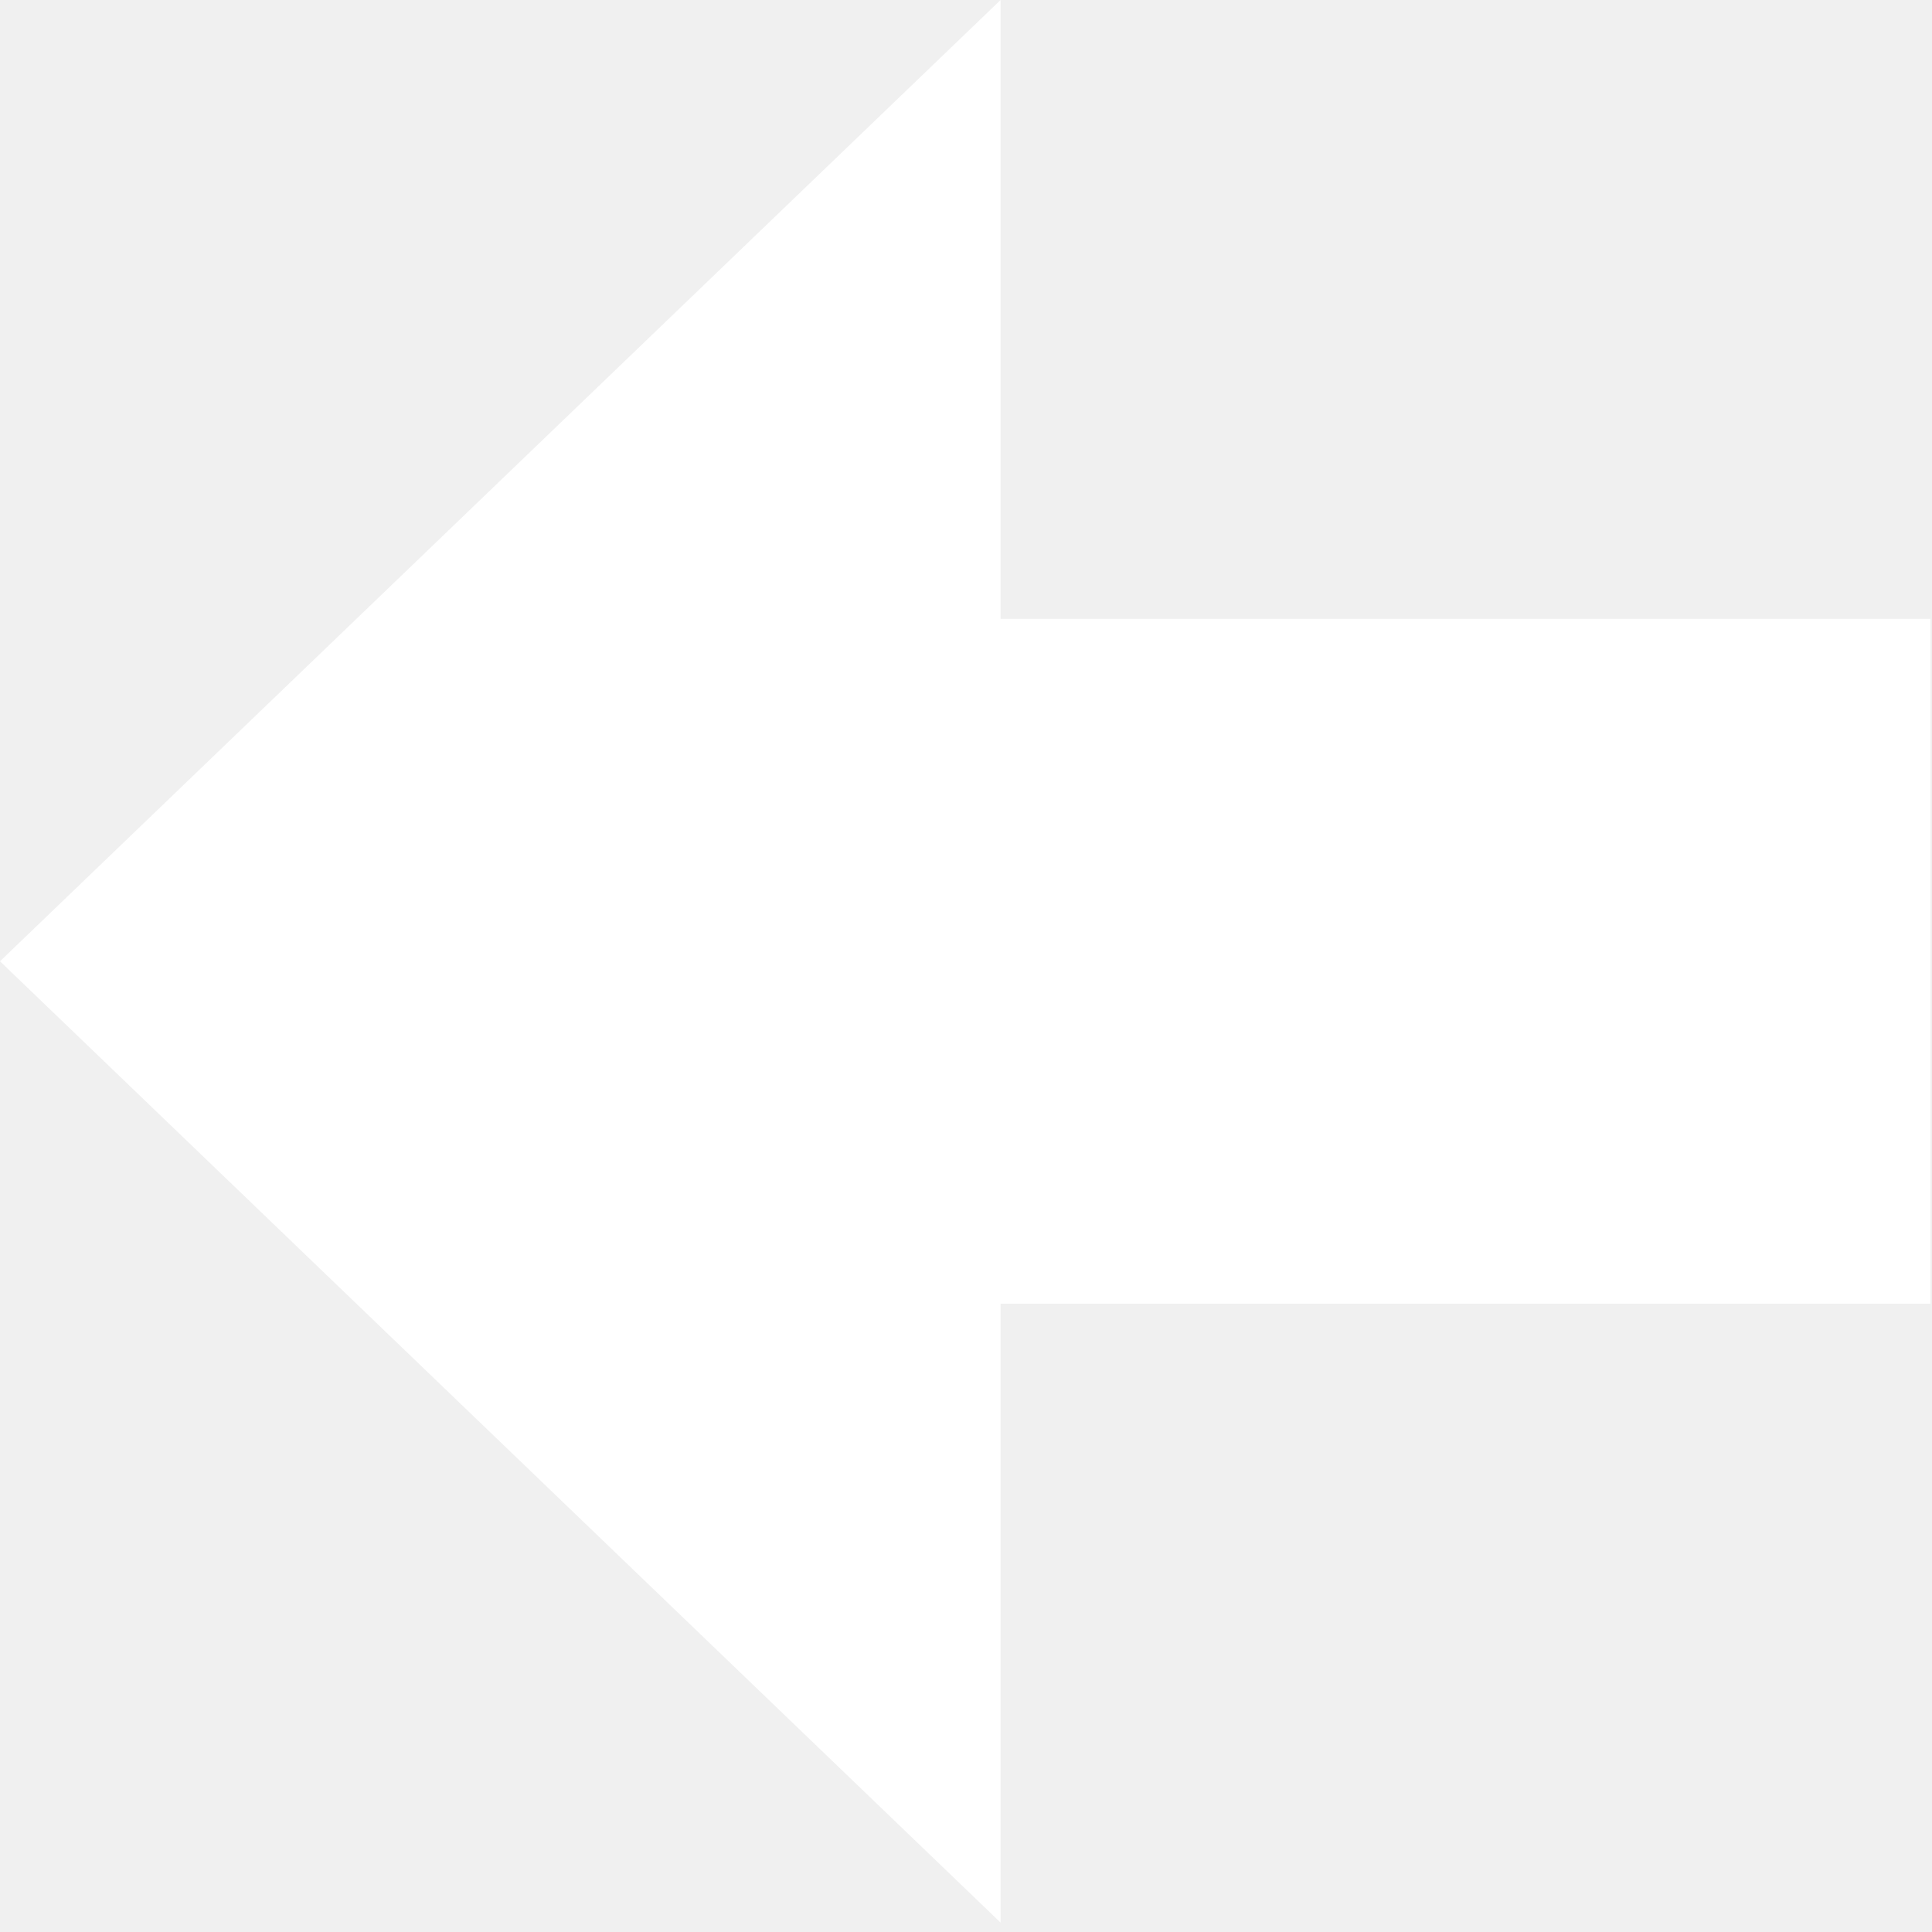
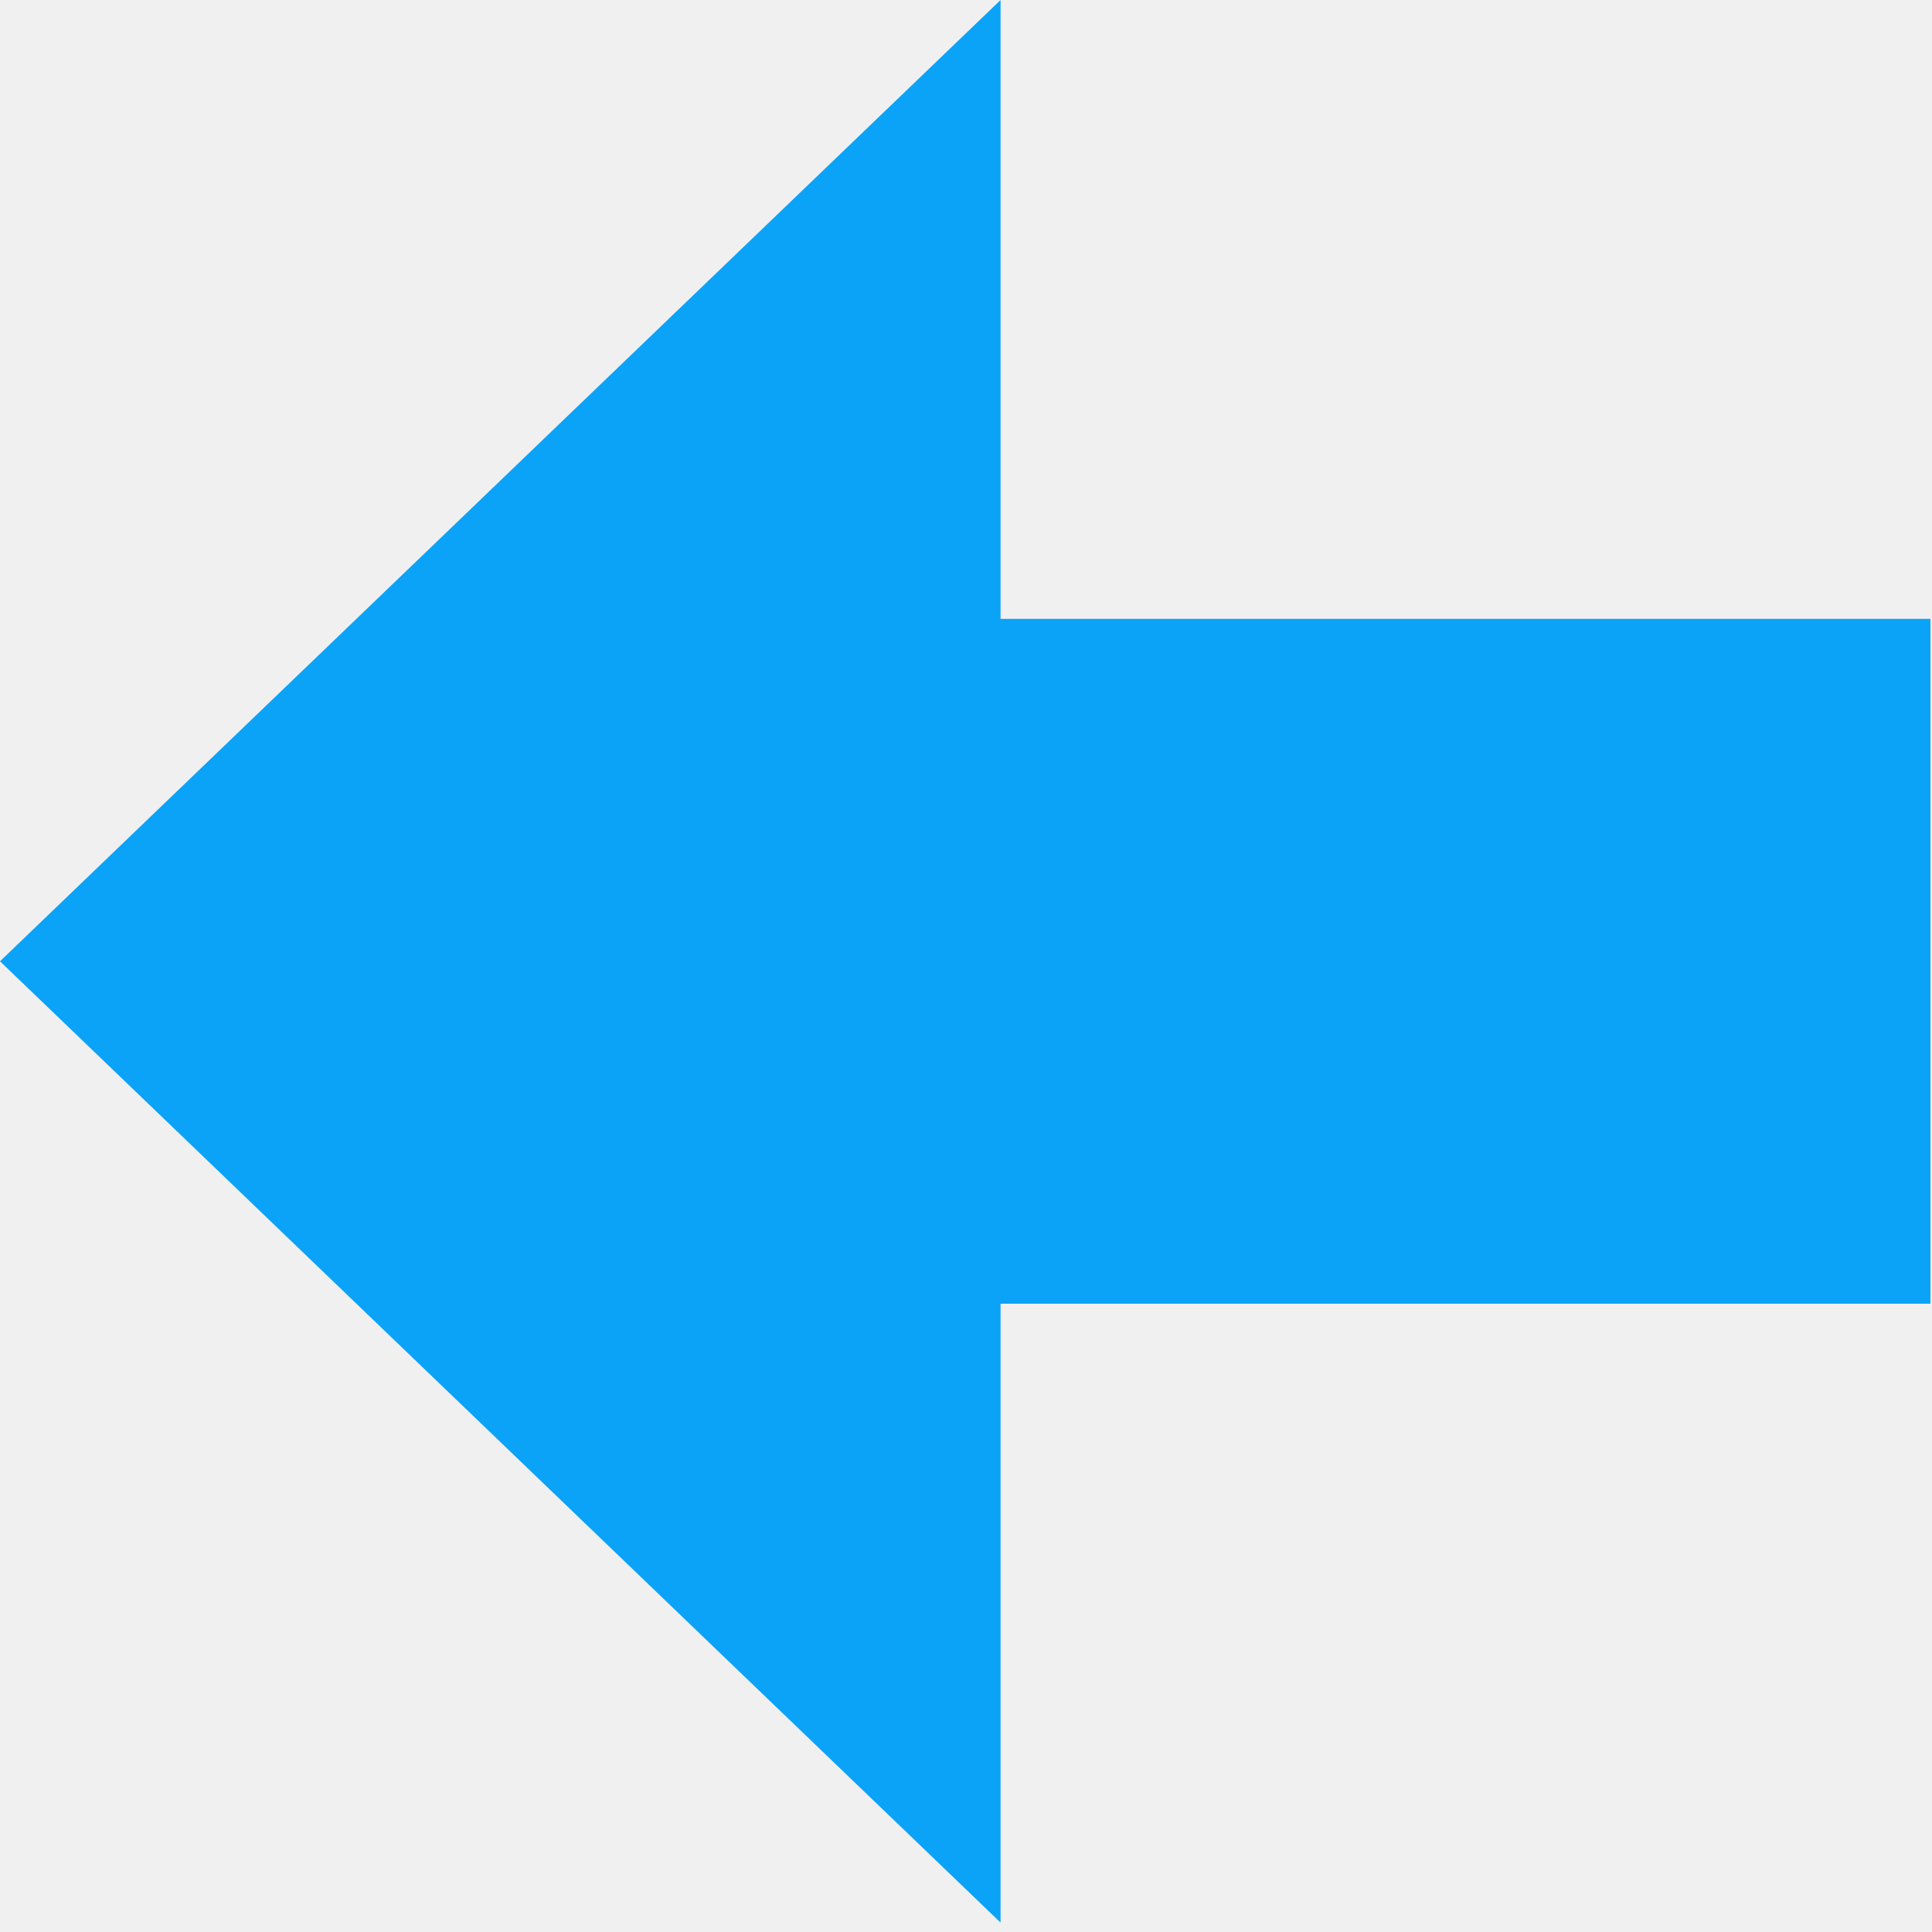
<svg xmlns="http://www.w3.org/2000/svg" version="1.2" viewBox="0 0 123 123" width="123" height="123">
  <style>
- 		.s0 { fill: #ffffff } 
+ 		.s0 { fill: #0ba3f7 } 
	</style>
  <g id="Layer">
-     <path id="Layer" class="s0" d="m0 61.2l63.7 61.2v-39.4h59.2v-43.6h-59.2v-39.4l-63.7 61.2z" />
+     <path id="Layer" class="s0" d="m0 61.2l63.7 61.2v-39.4h59.2v-43.6h-59.2v-39.4z" />
  </g>
</svg>
